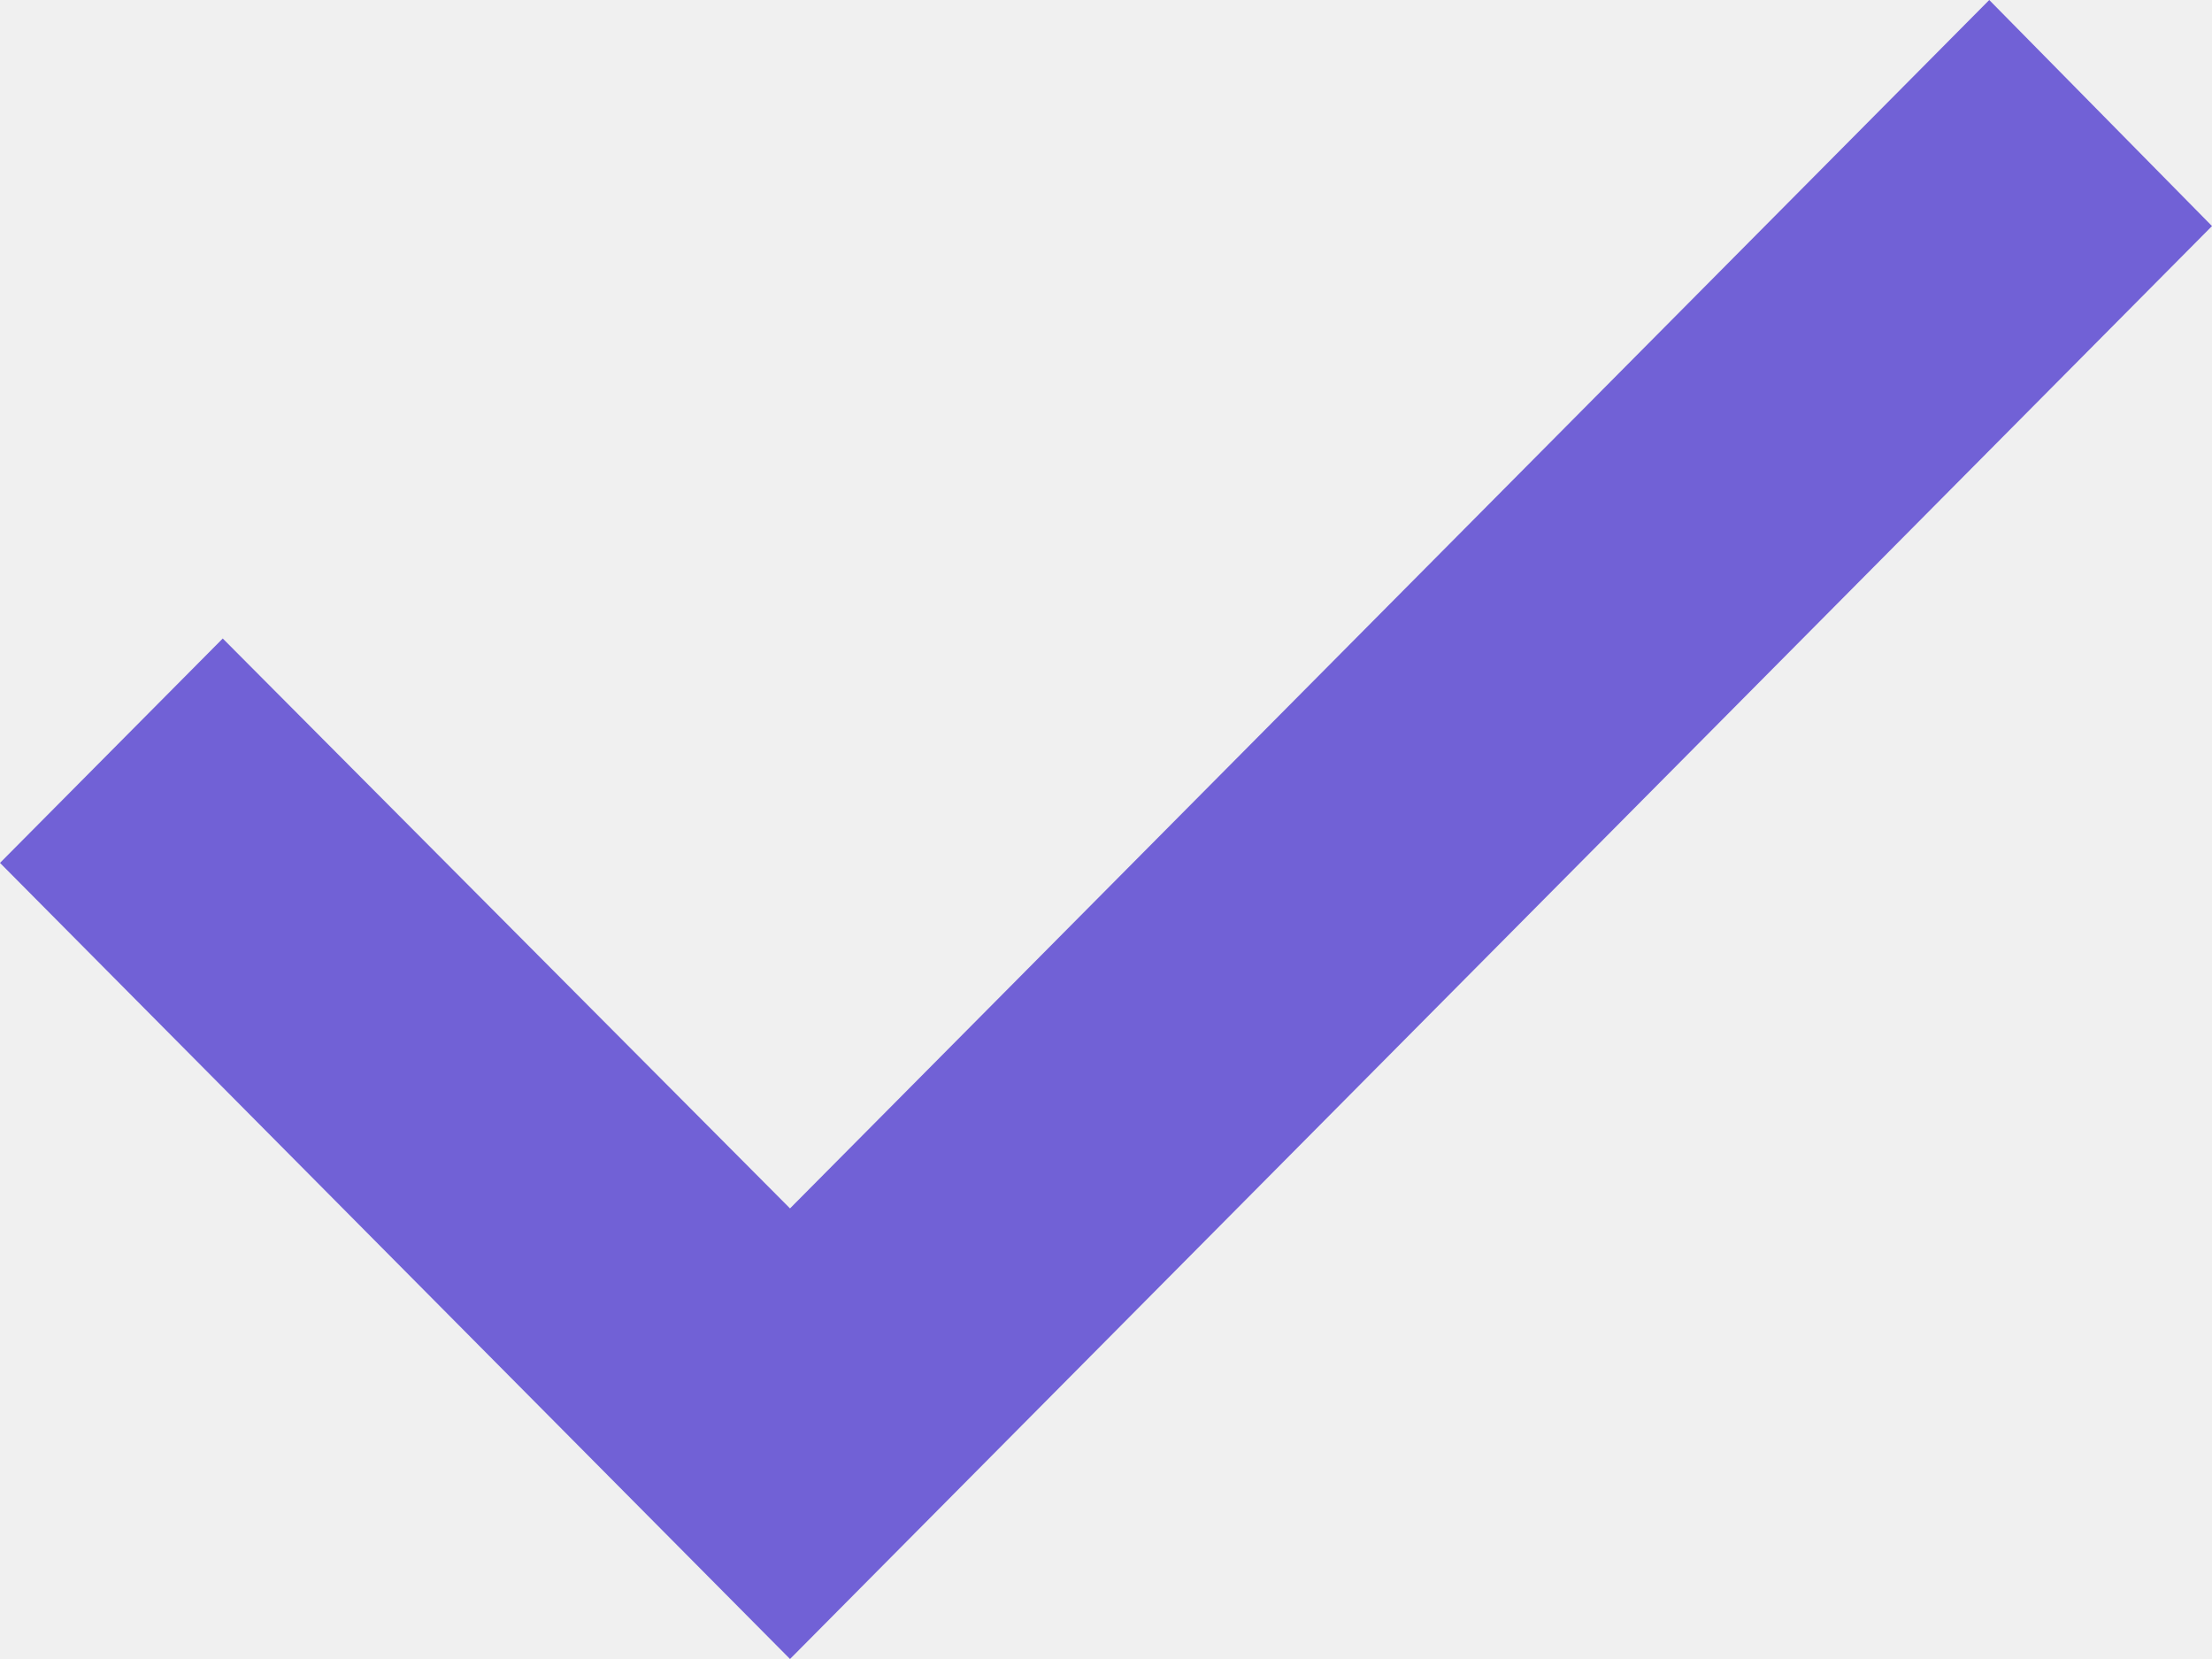
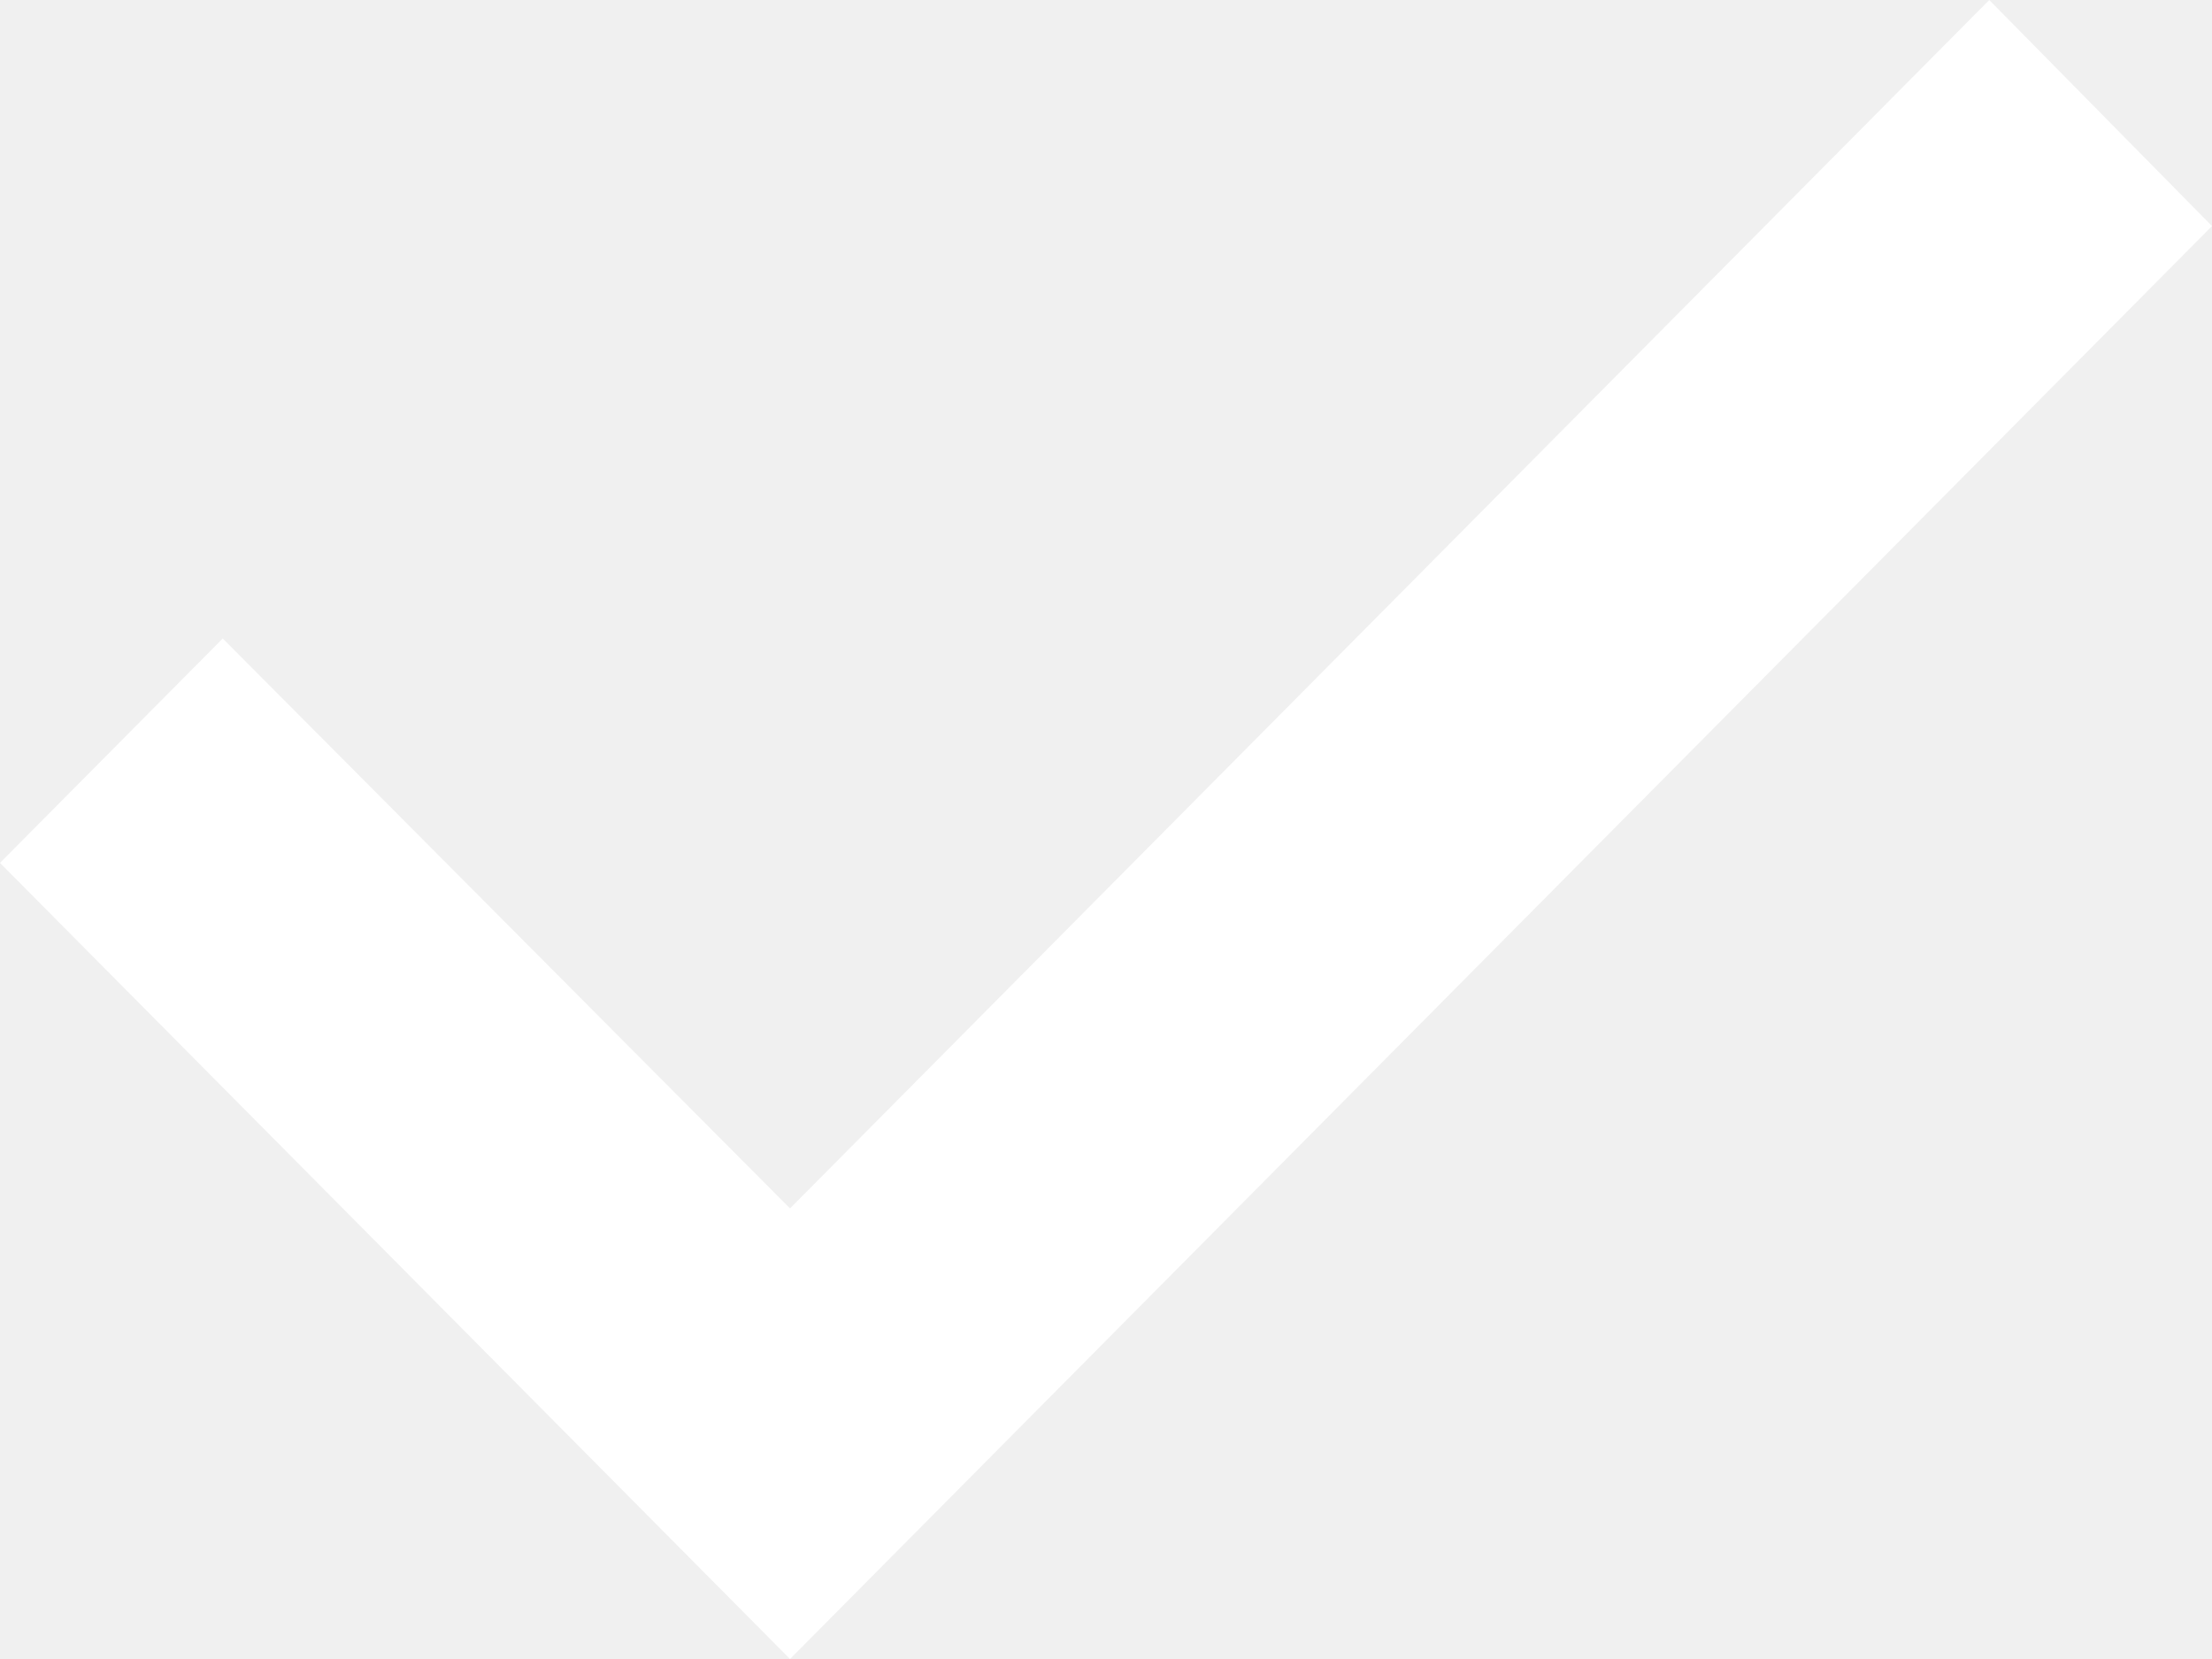
<svg xmlns="http://www.w3.org/2000/svg" width="20" height="15" viewBox="0 0 20 15" fill="none">
-   <path d="M7.143 15L0 7.802L2.014 5.773L7.143 10.926L17.986 0L20 2.044L7.143 15Z" fill="#7161D6" />
+   <path d="M7.143 15L0 7.802L2.014 5.773L7.143 10.926L17.986 0L20 2.044L7.143 15Z" fill="#FFFFFF" />
</svg>
